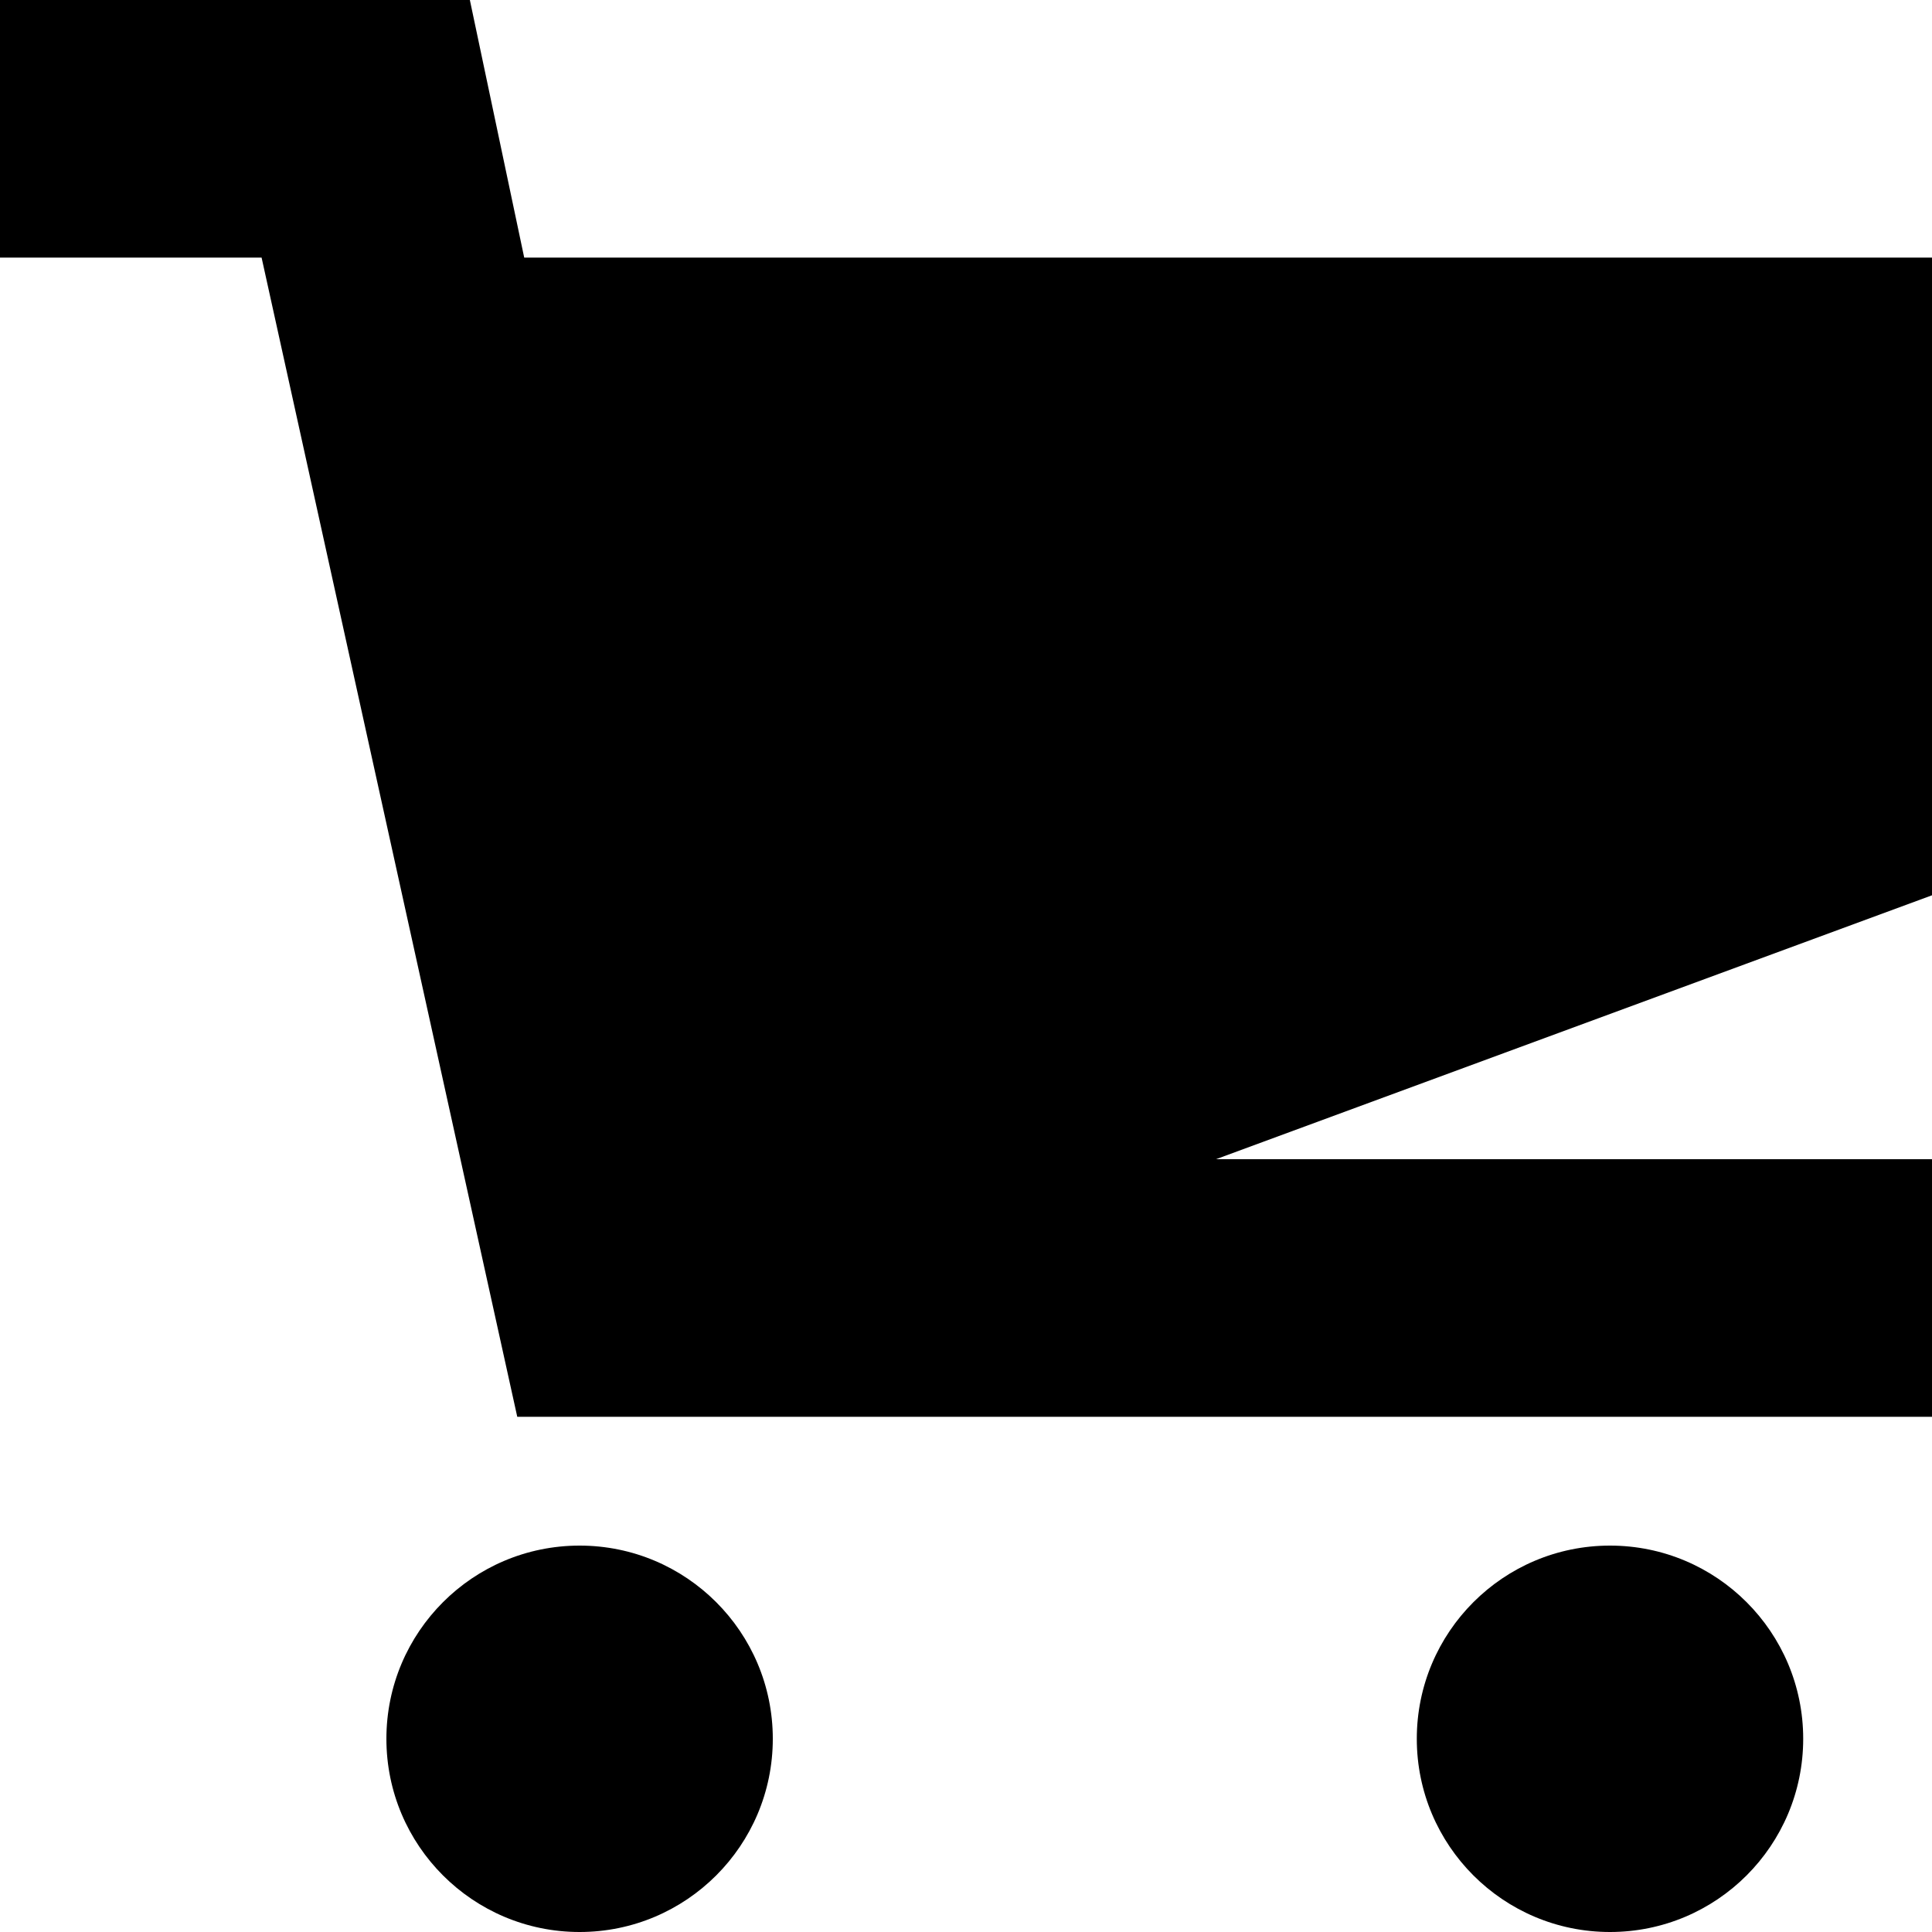
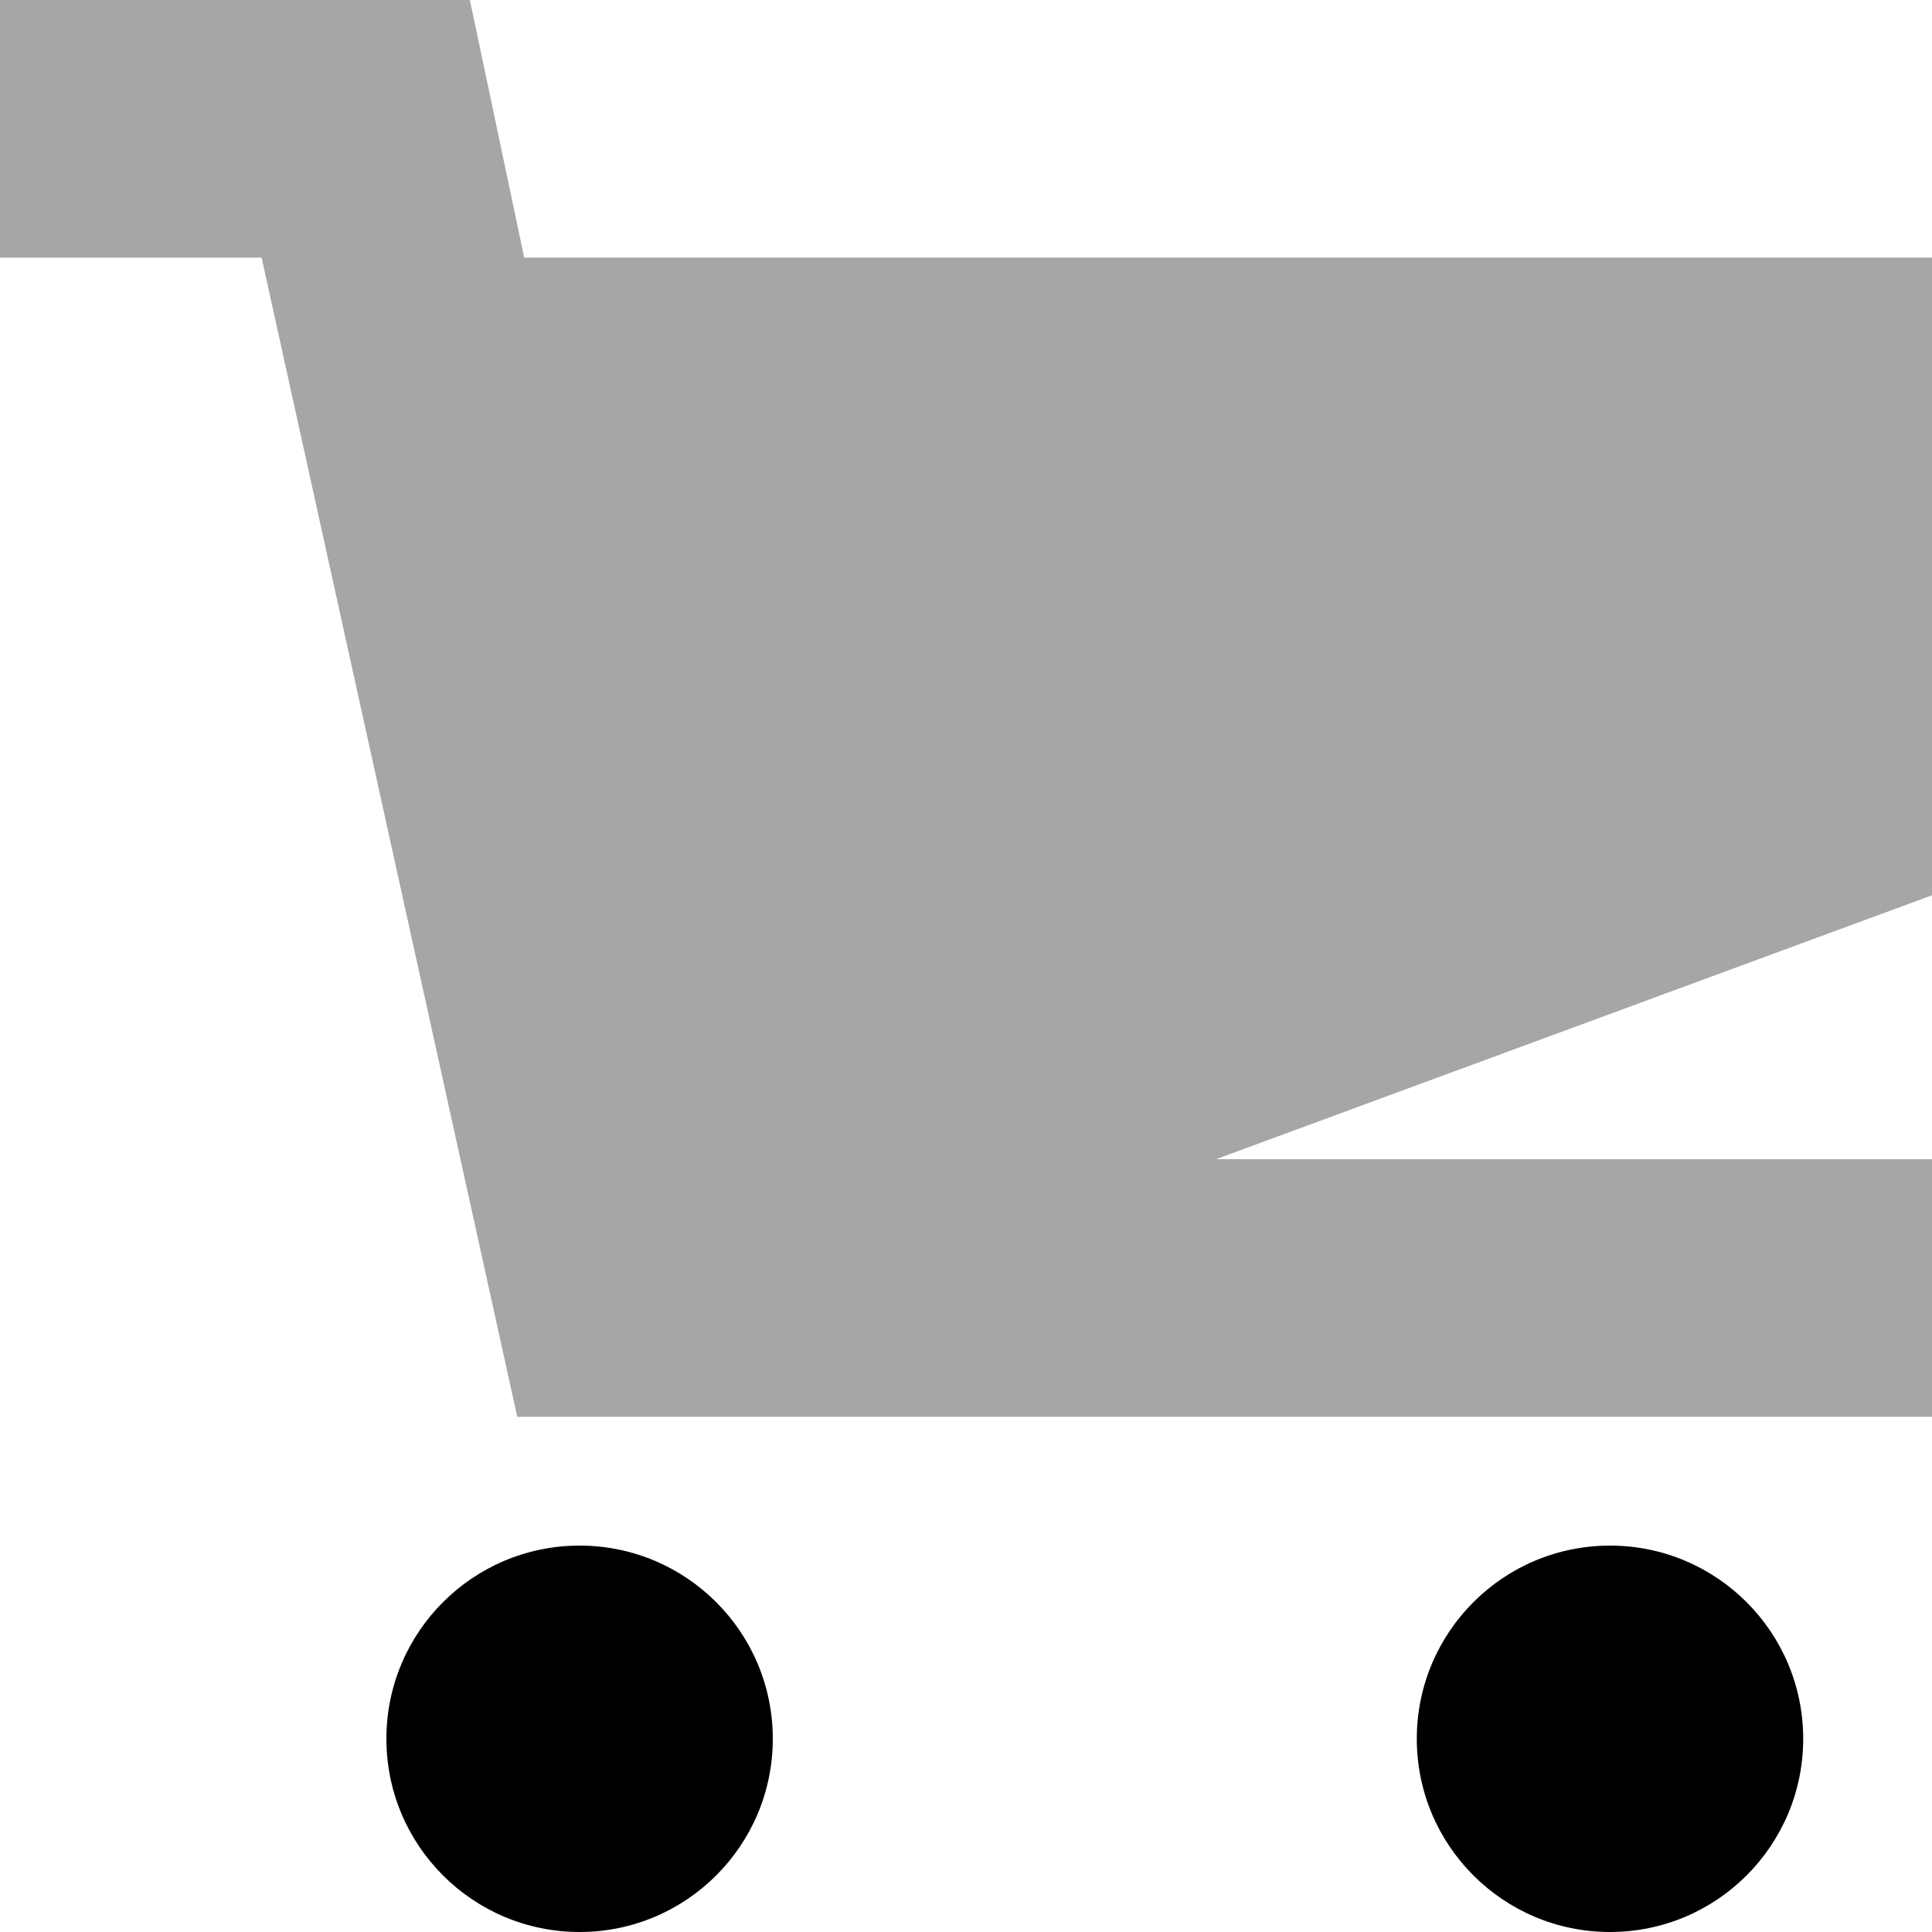
<svg xmlns="http://www.w3.org/2000/svg" width="15" height="15">
  <circle cx="4.5" cy="13.5" r="1.5" />
  <circle cx="12.5" cy="13.5" r="1.5" />
-   <path d="M15 2H4.07l-.422-2H0v2h2.031l1.985 9H15V9H9.441L15 6.951z" />
+   <path fill="#a6a6a6" d="M15 2H4.07l-.422-2H0v2h2.031l1.985 9H15V9H9.441L15 6.951z" />
</svg>
